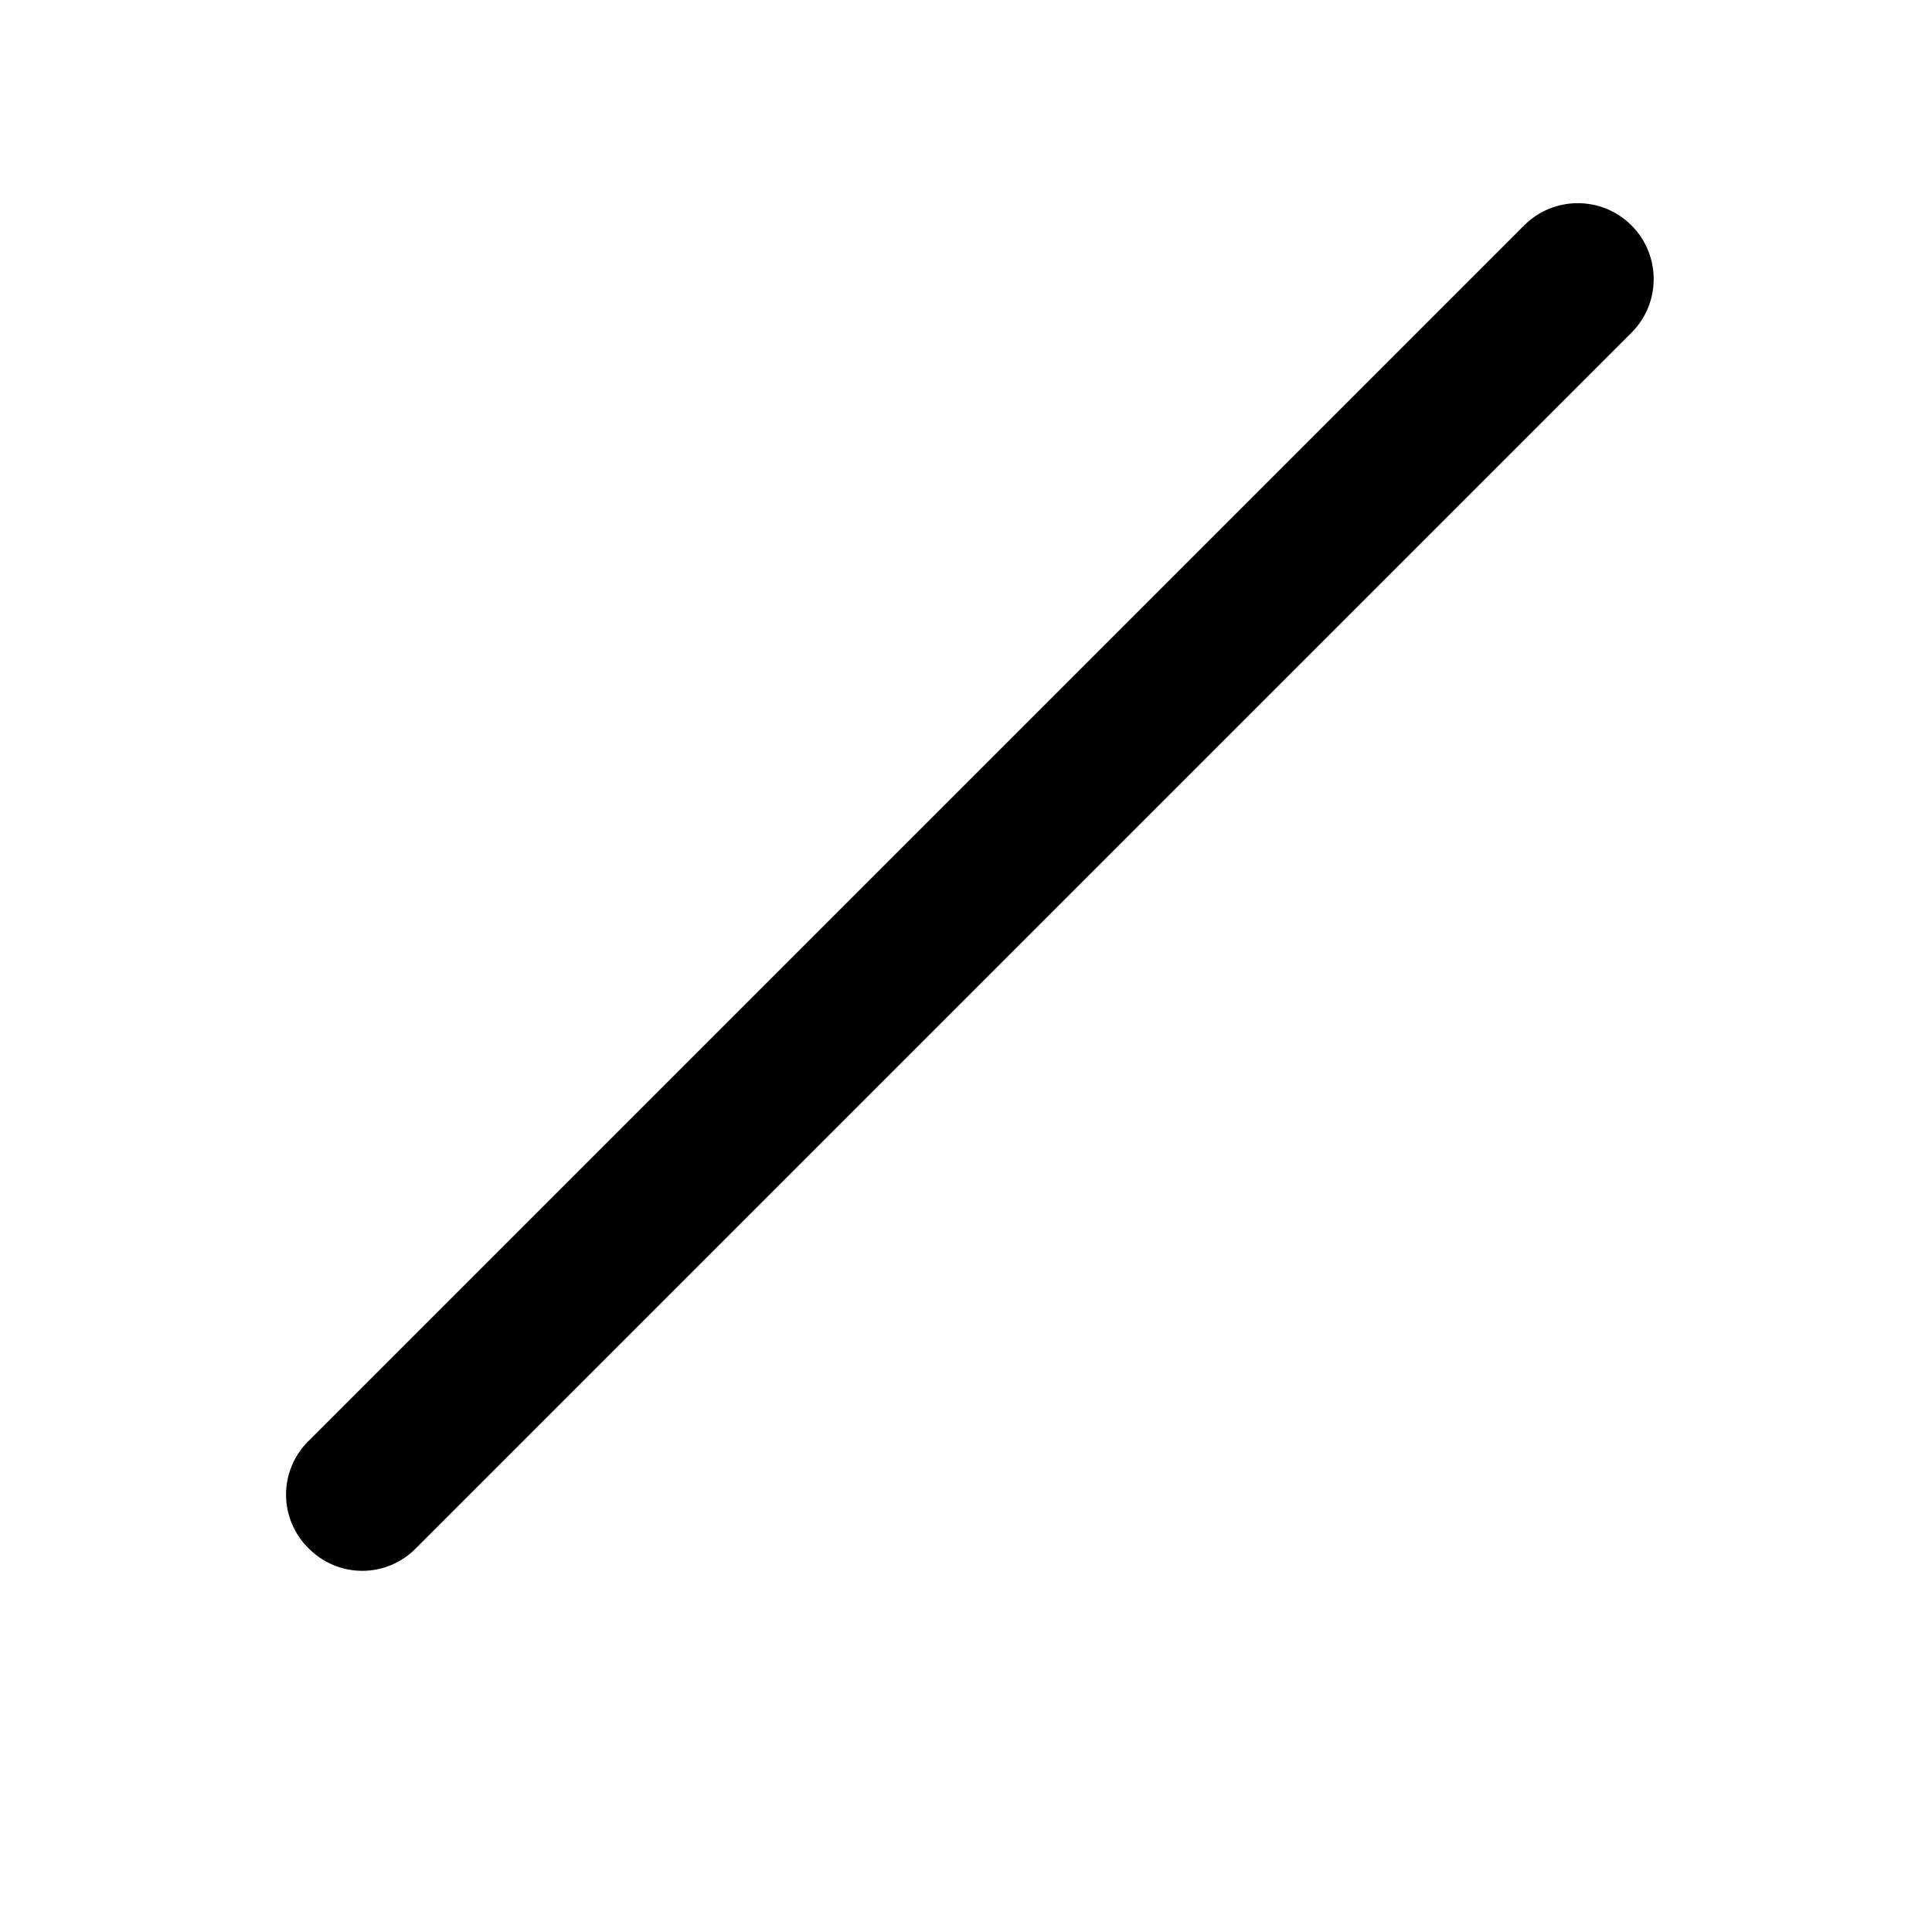
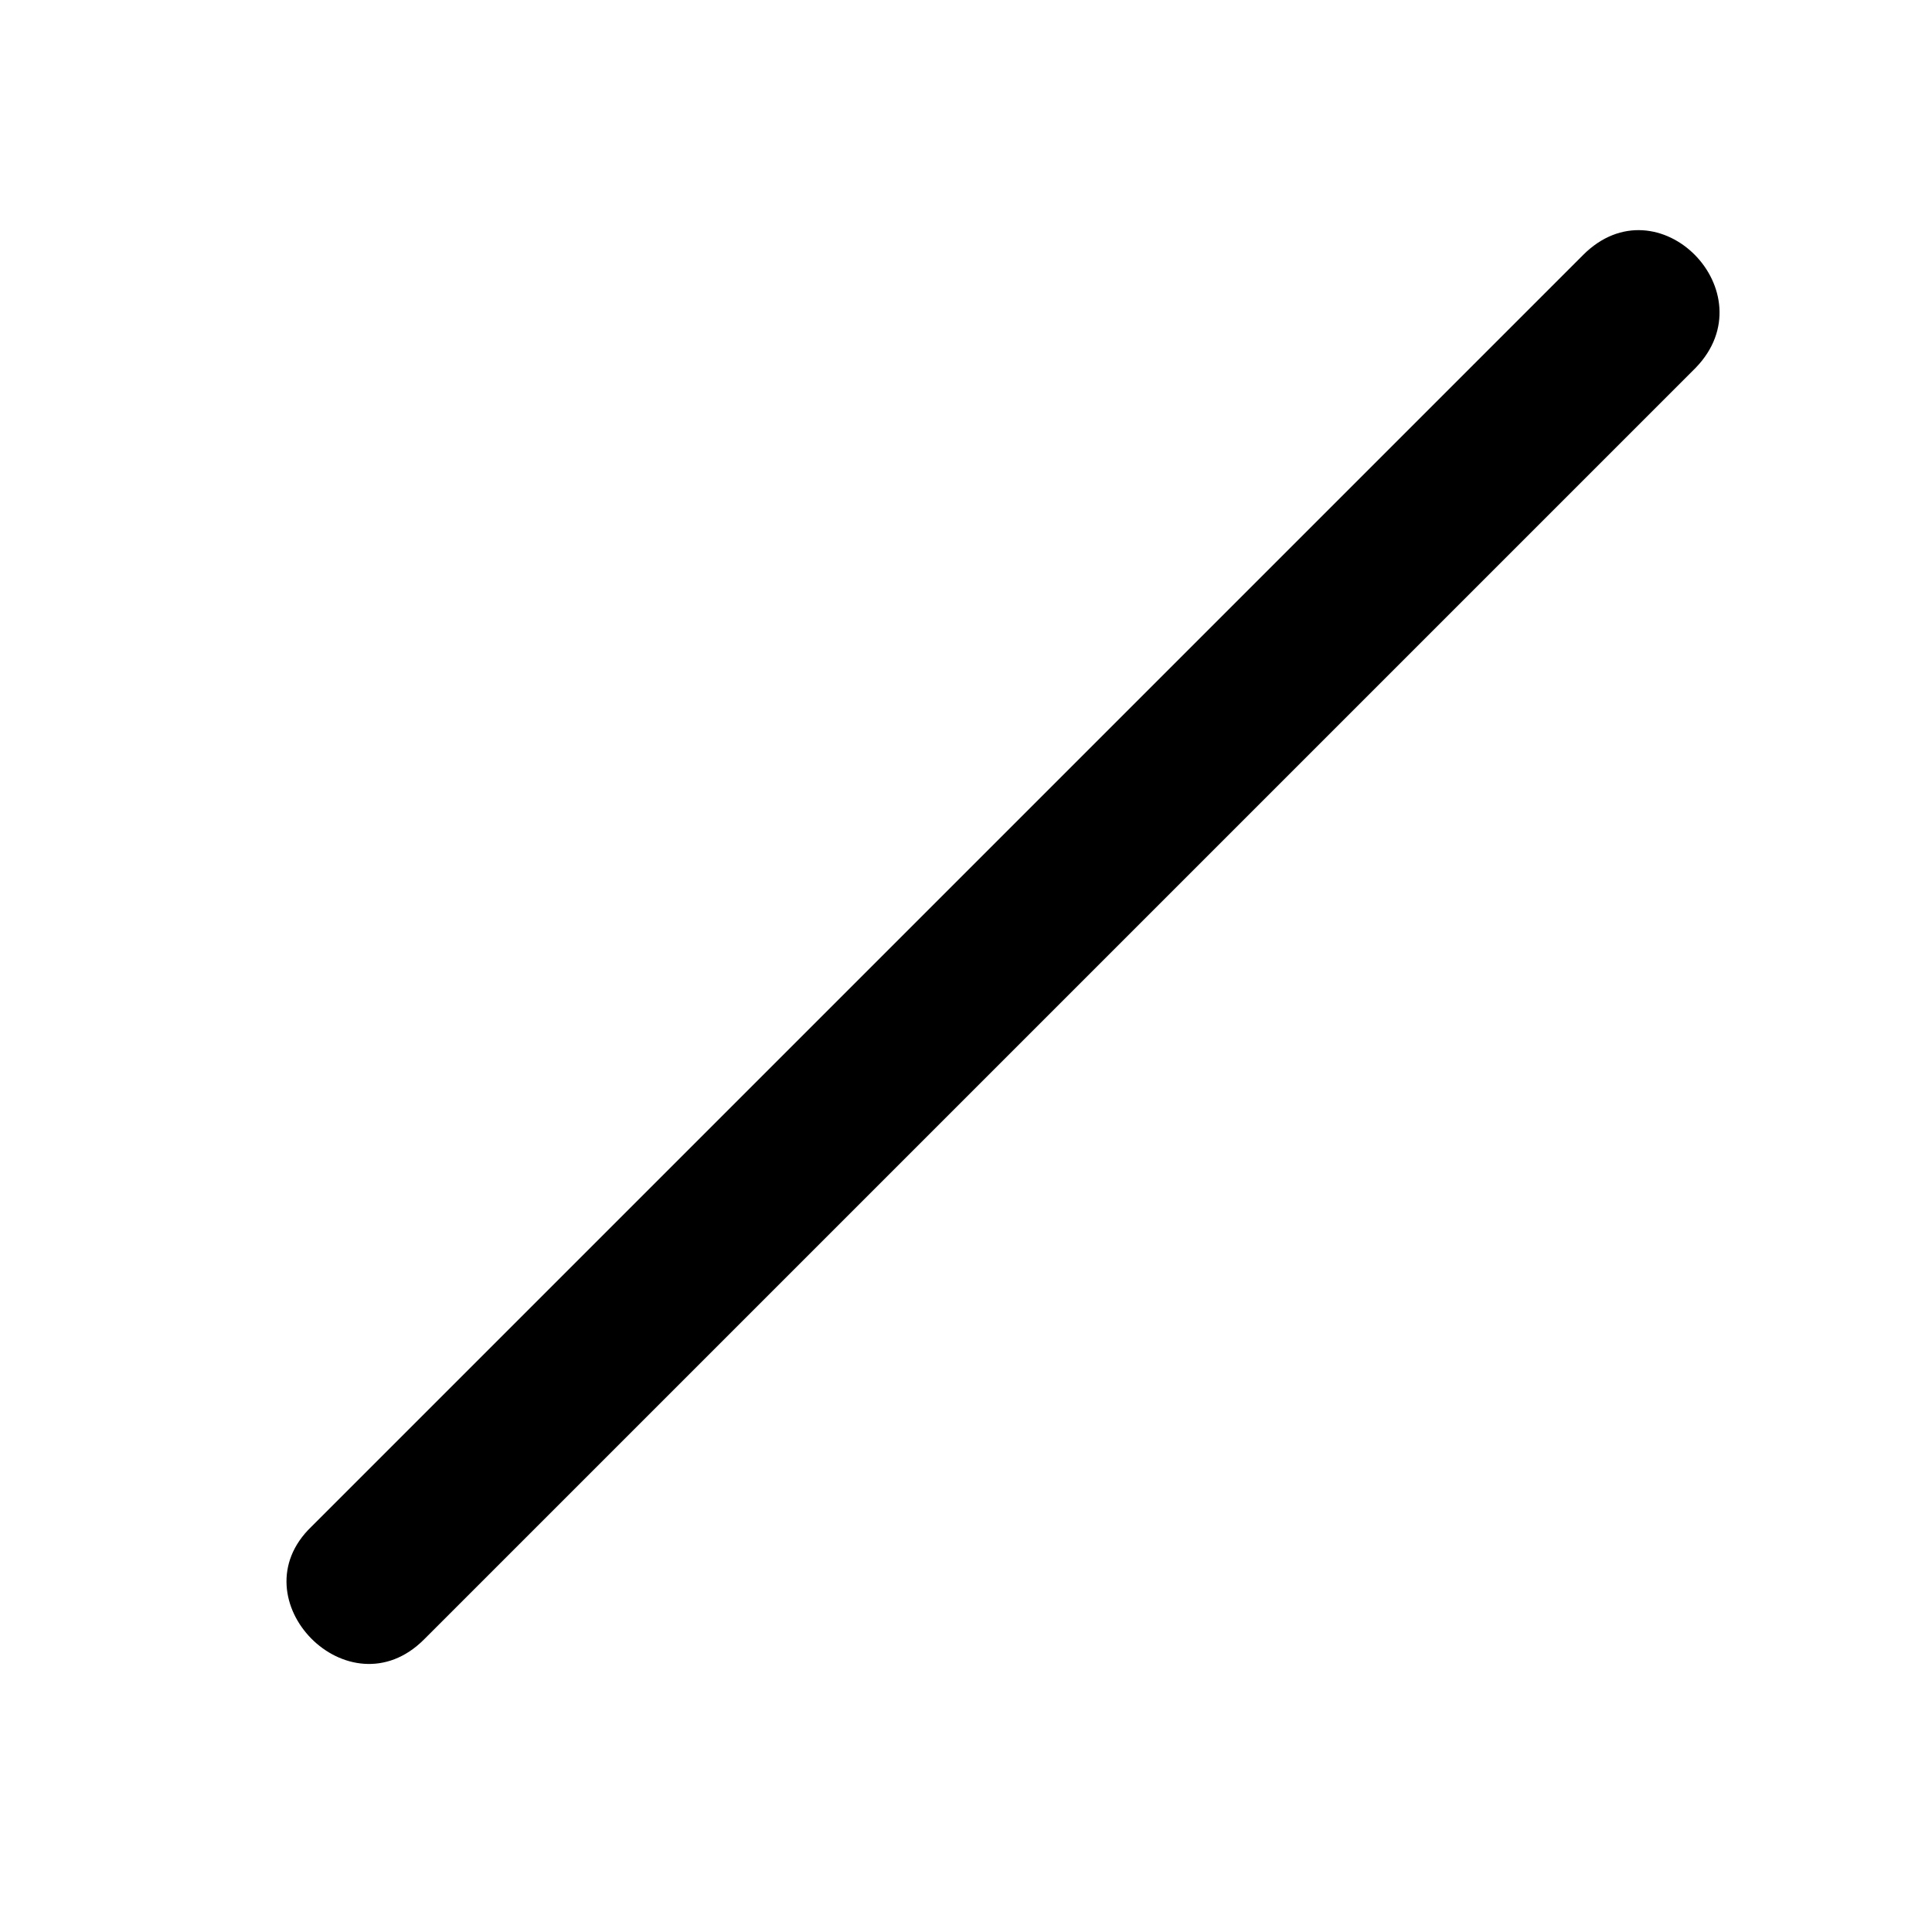
<svg xmlns="http://www.w3.org/2000/svg" fill="#000000" width="24" height="24" viewBox="0 0 0.72 0.72" version="1.1" id="svg1">
-   <path d="M 0.115,0.577 A 0.028,0.028 0 0 1 0.115,0.537 L 0.568,0.084 A 0.028,0.028 0 1 1 0.608,0.124 L 0.155,0.577 A 0.028,0.028 0 0 1 0.115,0.577 Z" style="stroke-width:0.03;fill:#000000;stroke:none;stroke-opacity:1;fill-opacity:1;stroke-dasharray:none" id="path1" />
+   <path d="M 0.116,0.569 0.59,0.095 C 0.618,0.067 0.659,0.109 0.632,0.137 L 0.158,0.611 C 0.13,0.639 0.088,0.596 0.116,0.569 Z" style="fill:#000000;fill-opacity:1;stroke:none;stroke-width:0.031;stroke-dasharray:none;stroke-opacity:1" id="path1" />
  <defs id="defs1" />
</svg>
